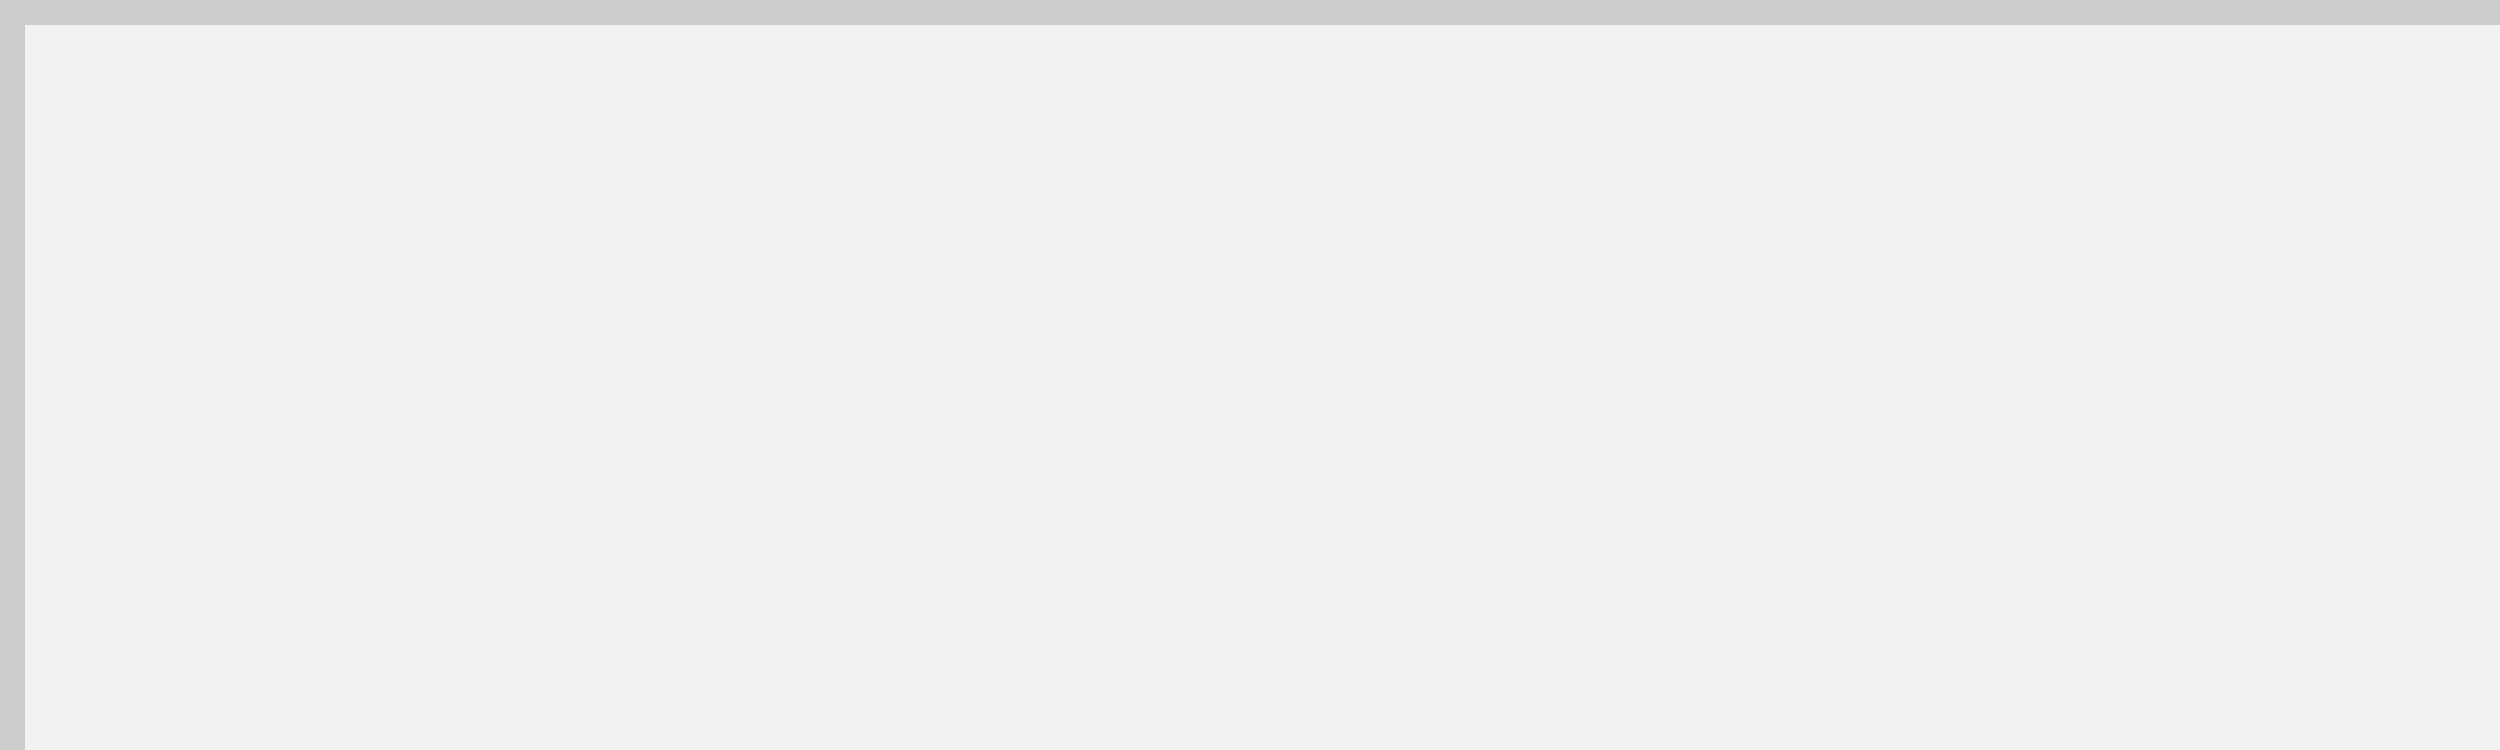
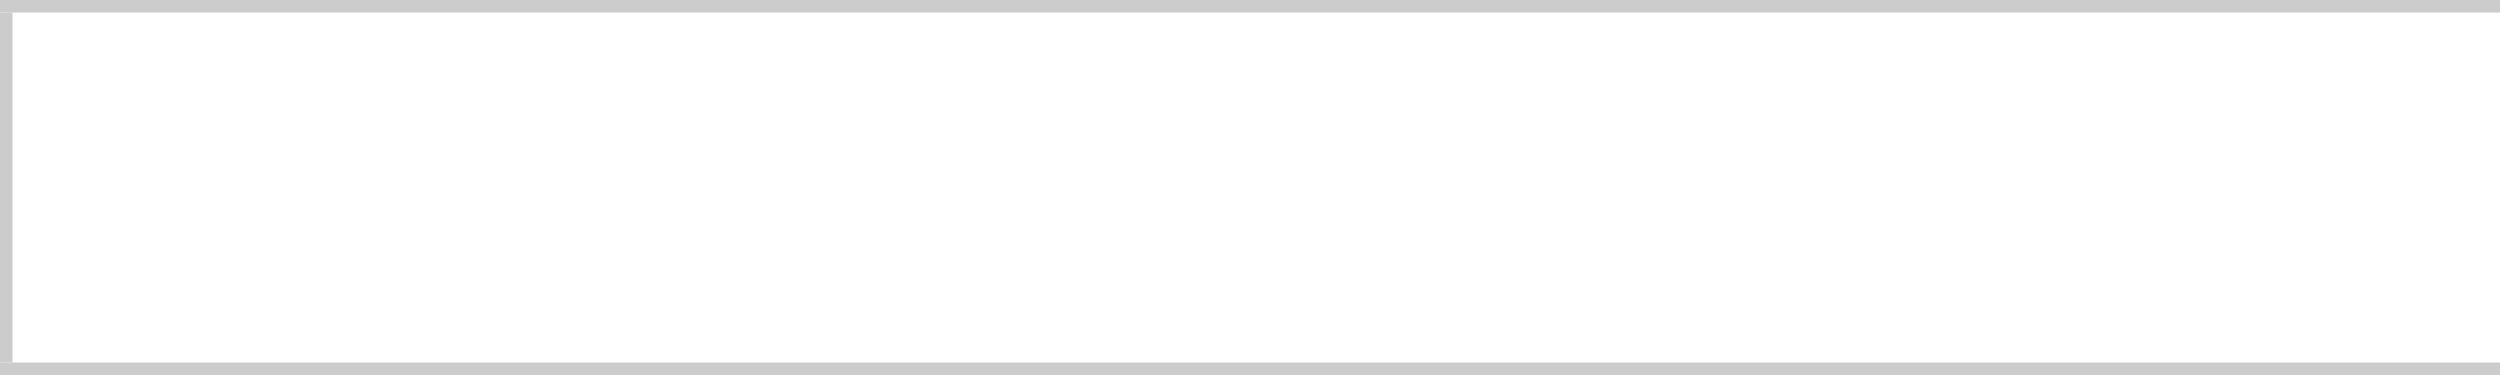
- <svg xmlns="http://www.w3.org/2000/svg" version="1.1" width="100px" height="30px" viewBox="300 128 100 30">
-   <path d="M 1 1  L 100 1  L 100 30  L 1 30  L 1 1  Z " fill-rule="nonzero" fill="rgba(242, 242, 242, 1)" stroke="none" transform="matrix(1 0 0 1 300 128 )" class="fill" />
-   <path d="M 0.5 1  L 0.5 30  " stroke-width="1" stroke-dasharray="0" stroke="rgba(204, 204, 204, 1)" fill="none" transform="matrix(1 0 0 1 300 128 )" class="stroke" />
-   <path d="M 0 0.5  L 100 0.5  " stroke-width="1" stroke-dasharray="0" stroke="rgba(204, 204, 204, 1)" fill="none" transform="matrix(1 0 0 1 300 128 )" class="stroke" />
+ <svg xmlns="http://www.w3.org/2000/svg" version="1.1" width="200px" height="30px" viewBox="300 98 200 30">
+   <path d="M 1 1  L 200 1  L 200 29  L 1 29  L 1 1  Z " fill-rule="nonzero" fill="rgba(255, 255, 255, 1)" stroke="none" transform="matrix(1 0 0 1 300 98 )" class="fill" />
+   <path d="M 0.5 1  L 0.5 29  " stroke-width="1" stroke-dasharray="0" stroke="rgba(204, 204, 204, 1)" fill="none" transform="matrix(1 0 0 1 300 98 )" class="stroke" />
+   <path d="M 0 0.5  L 200 0.5  " stroke-width="1" stroke-dasharray="0" stroke="rgba(204, 204, 204, 1)" fill="none" transform="matrix(1 0 0 1 300 98 )" class="stroke" />
+   <path d="M 0 29.5  L 200 29.5  " stroke-width="1" stroke-dasharray="0" stroke="rgba(204, 204, 204, 1)" fill="none" transform="matrix(1 0 0 1 300 98 )" class="stroke" />
</svg>
